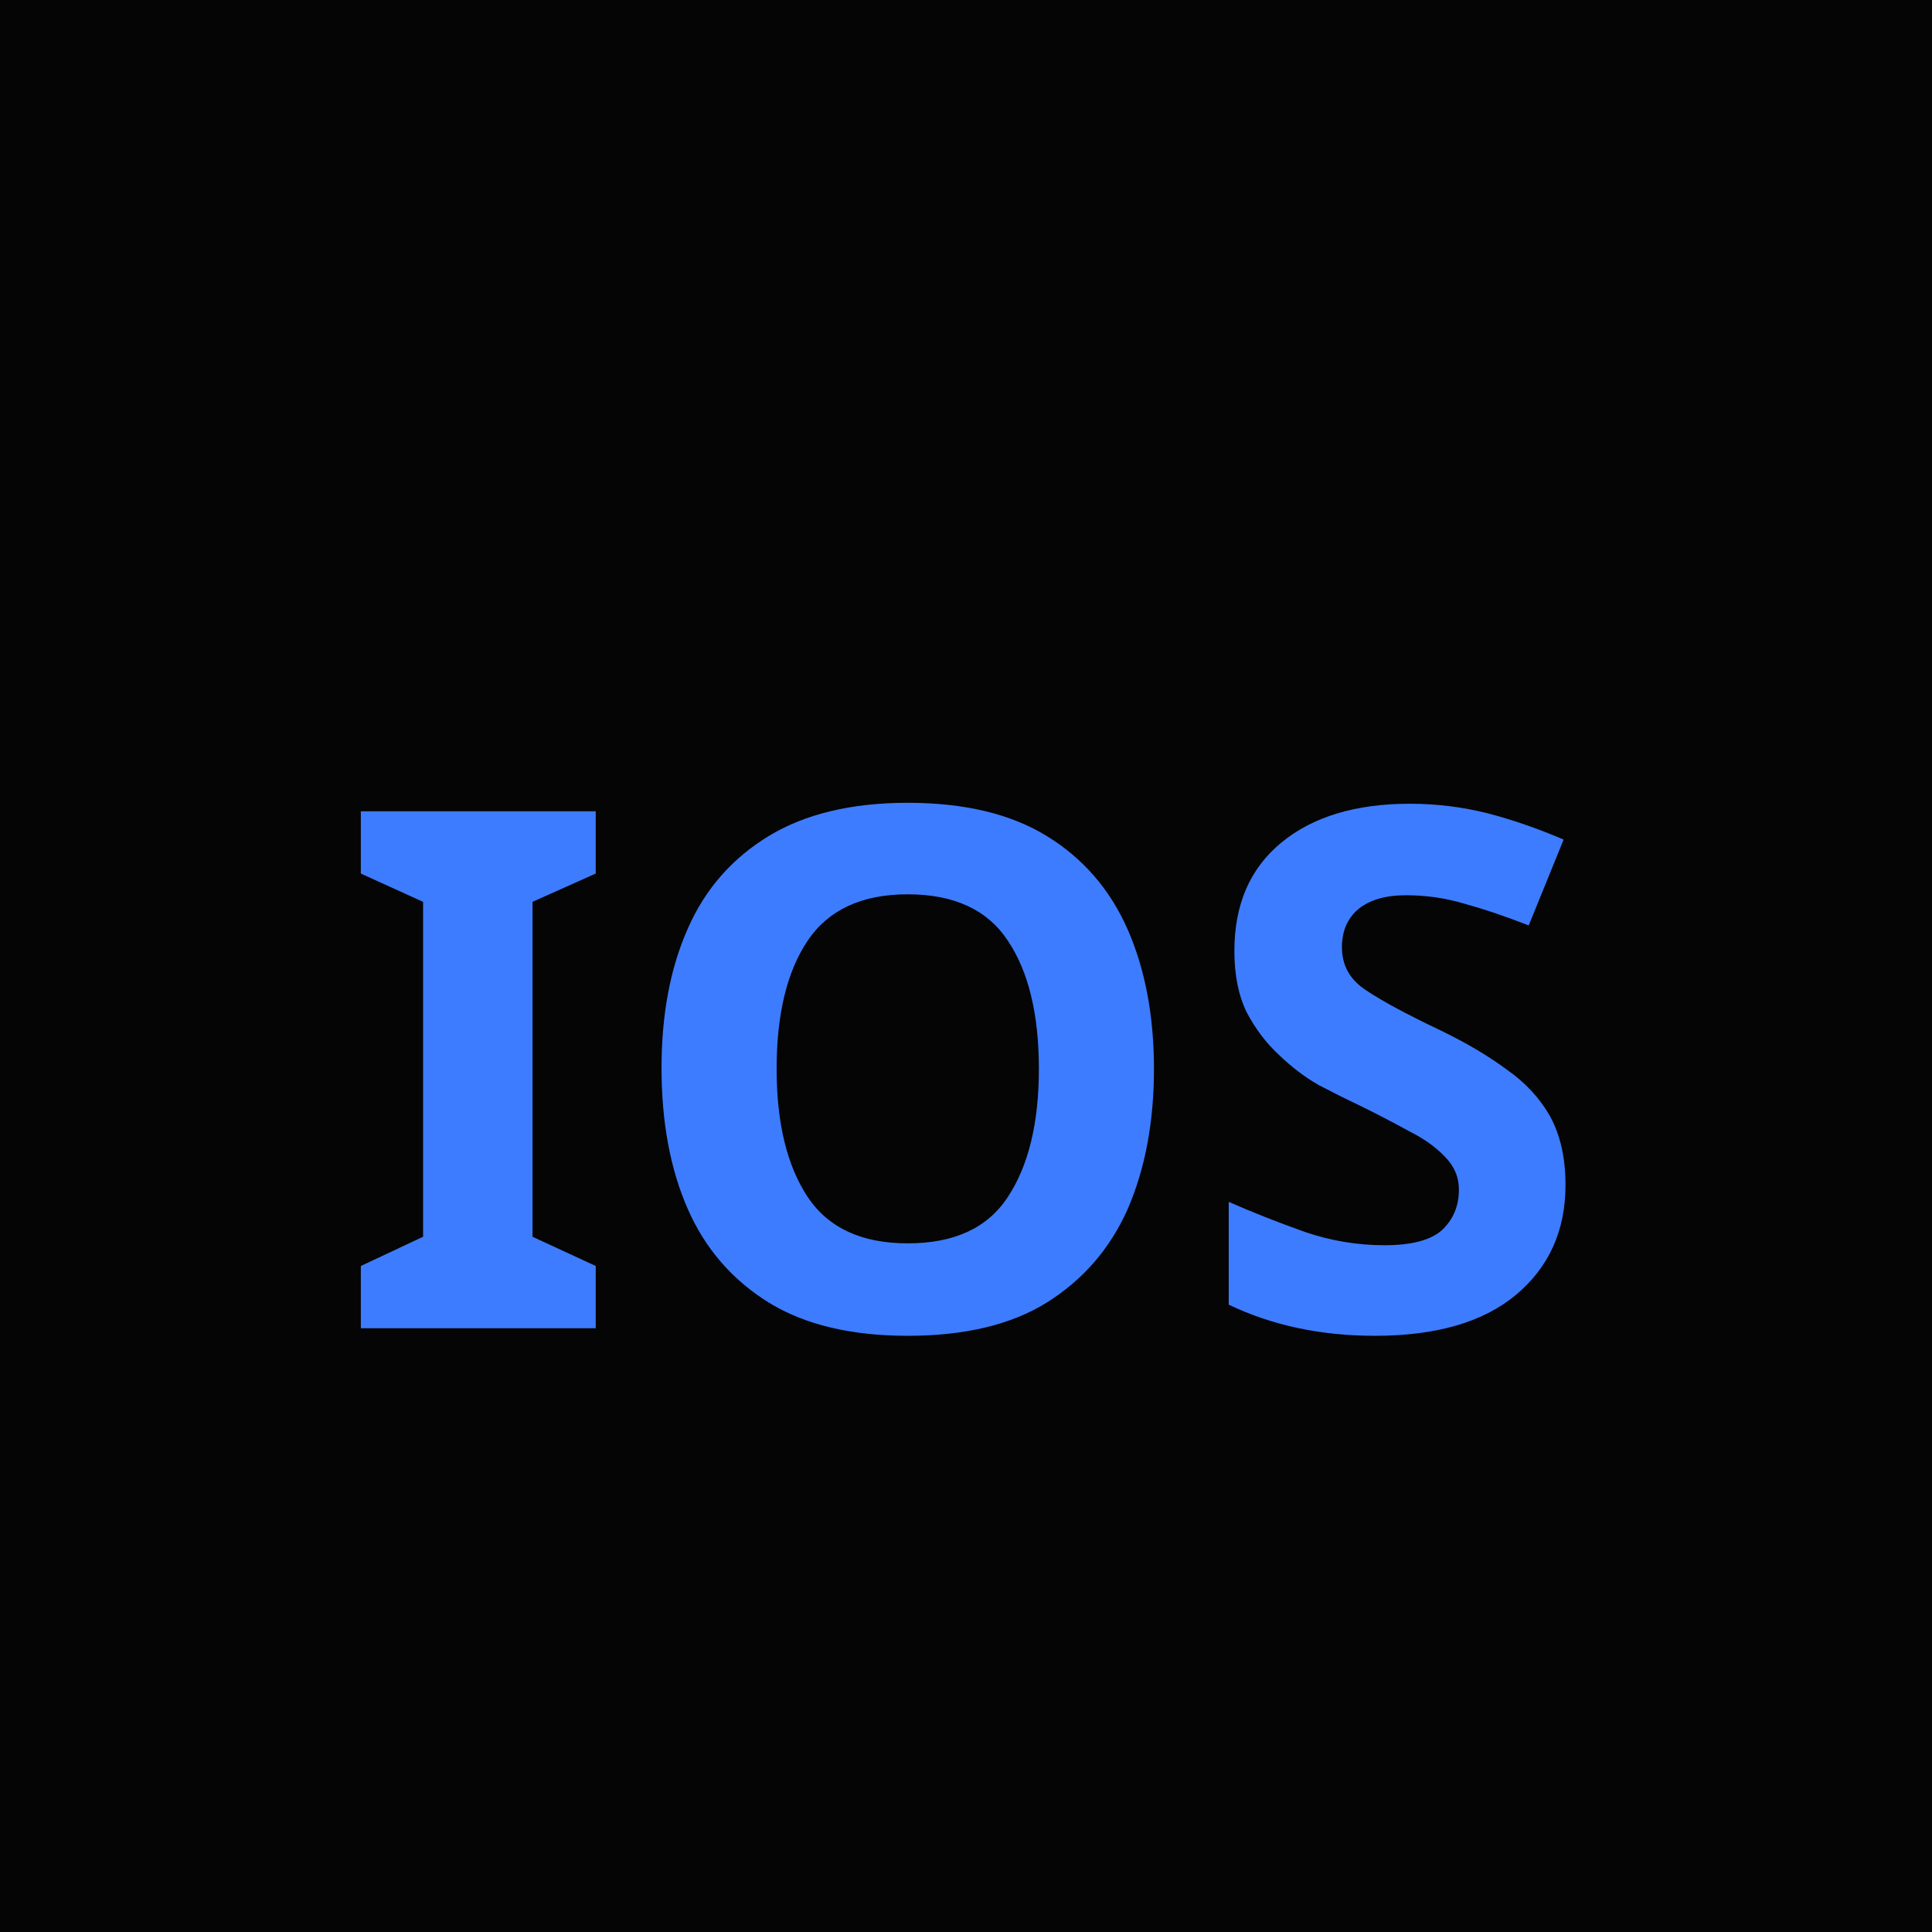
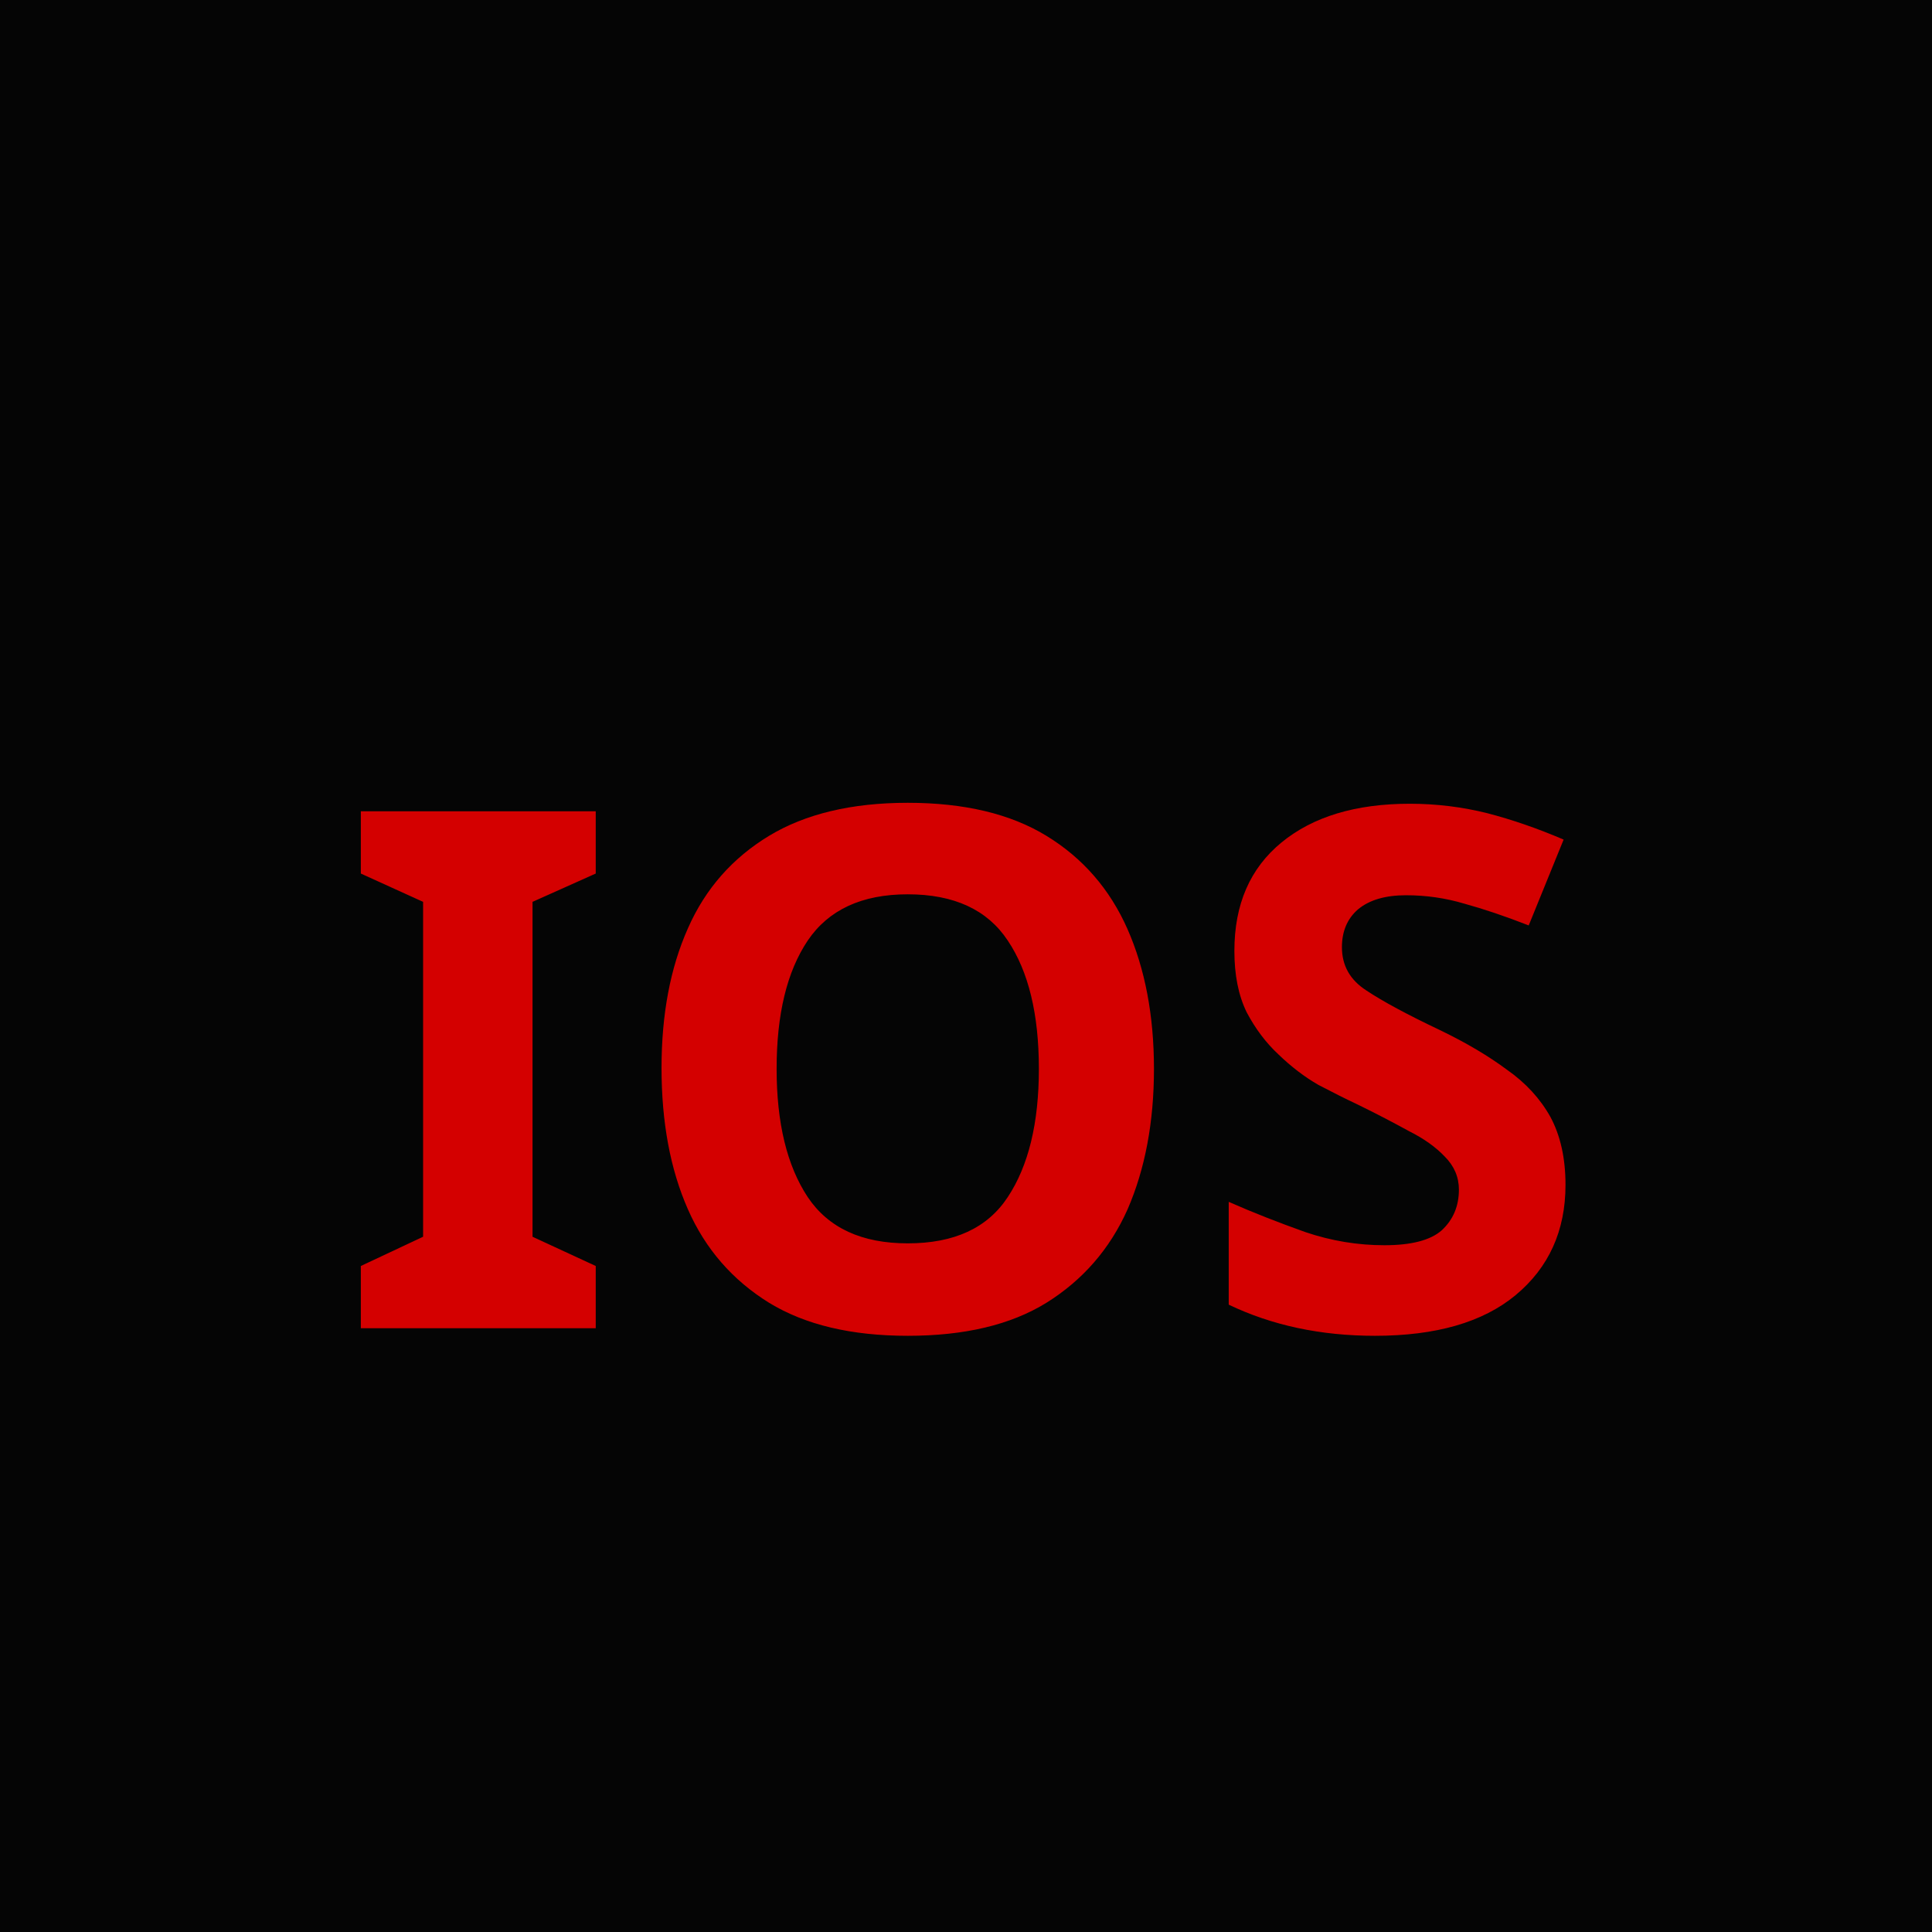
<svg xmlns="http://www.w3.org/2000/svg" viewBox="0 0 32 32" fill="none">
  <rect width="32" height="32" fill="#050505" />
-   <text x="16" y="22" text-anchor="middle" fill="#3d7cff" font-family="system-ui" font-size="12" font-weight="bold">IOS</text>
+   <text x="16" y="22" text-anchor="middle" fill="#d40000" font-family="system-ui" font-size="12" font-weight="bold">IOS</text>
</svg>
